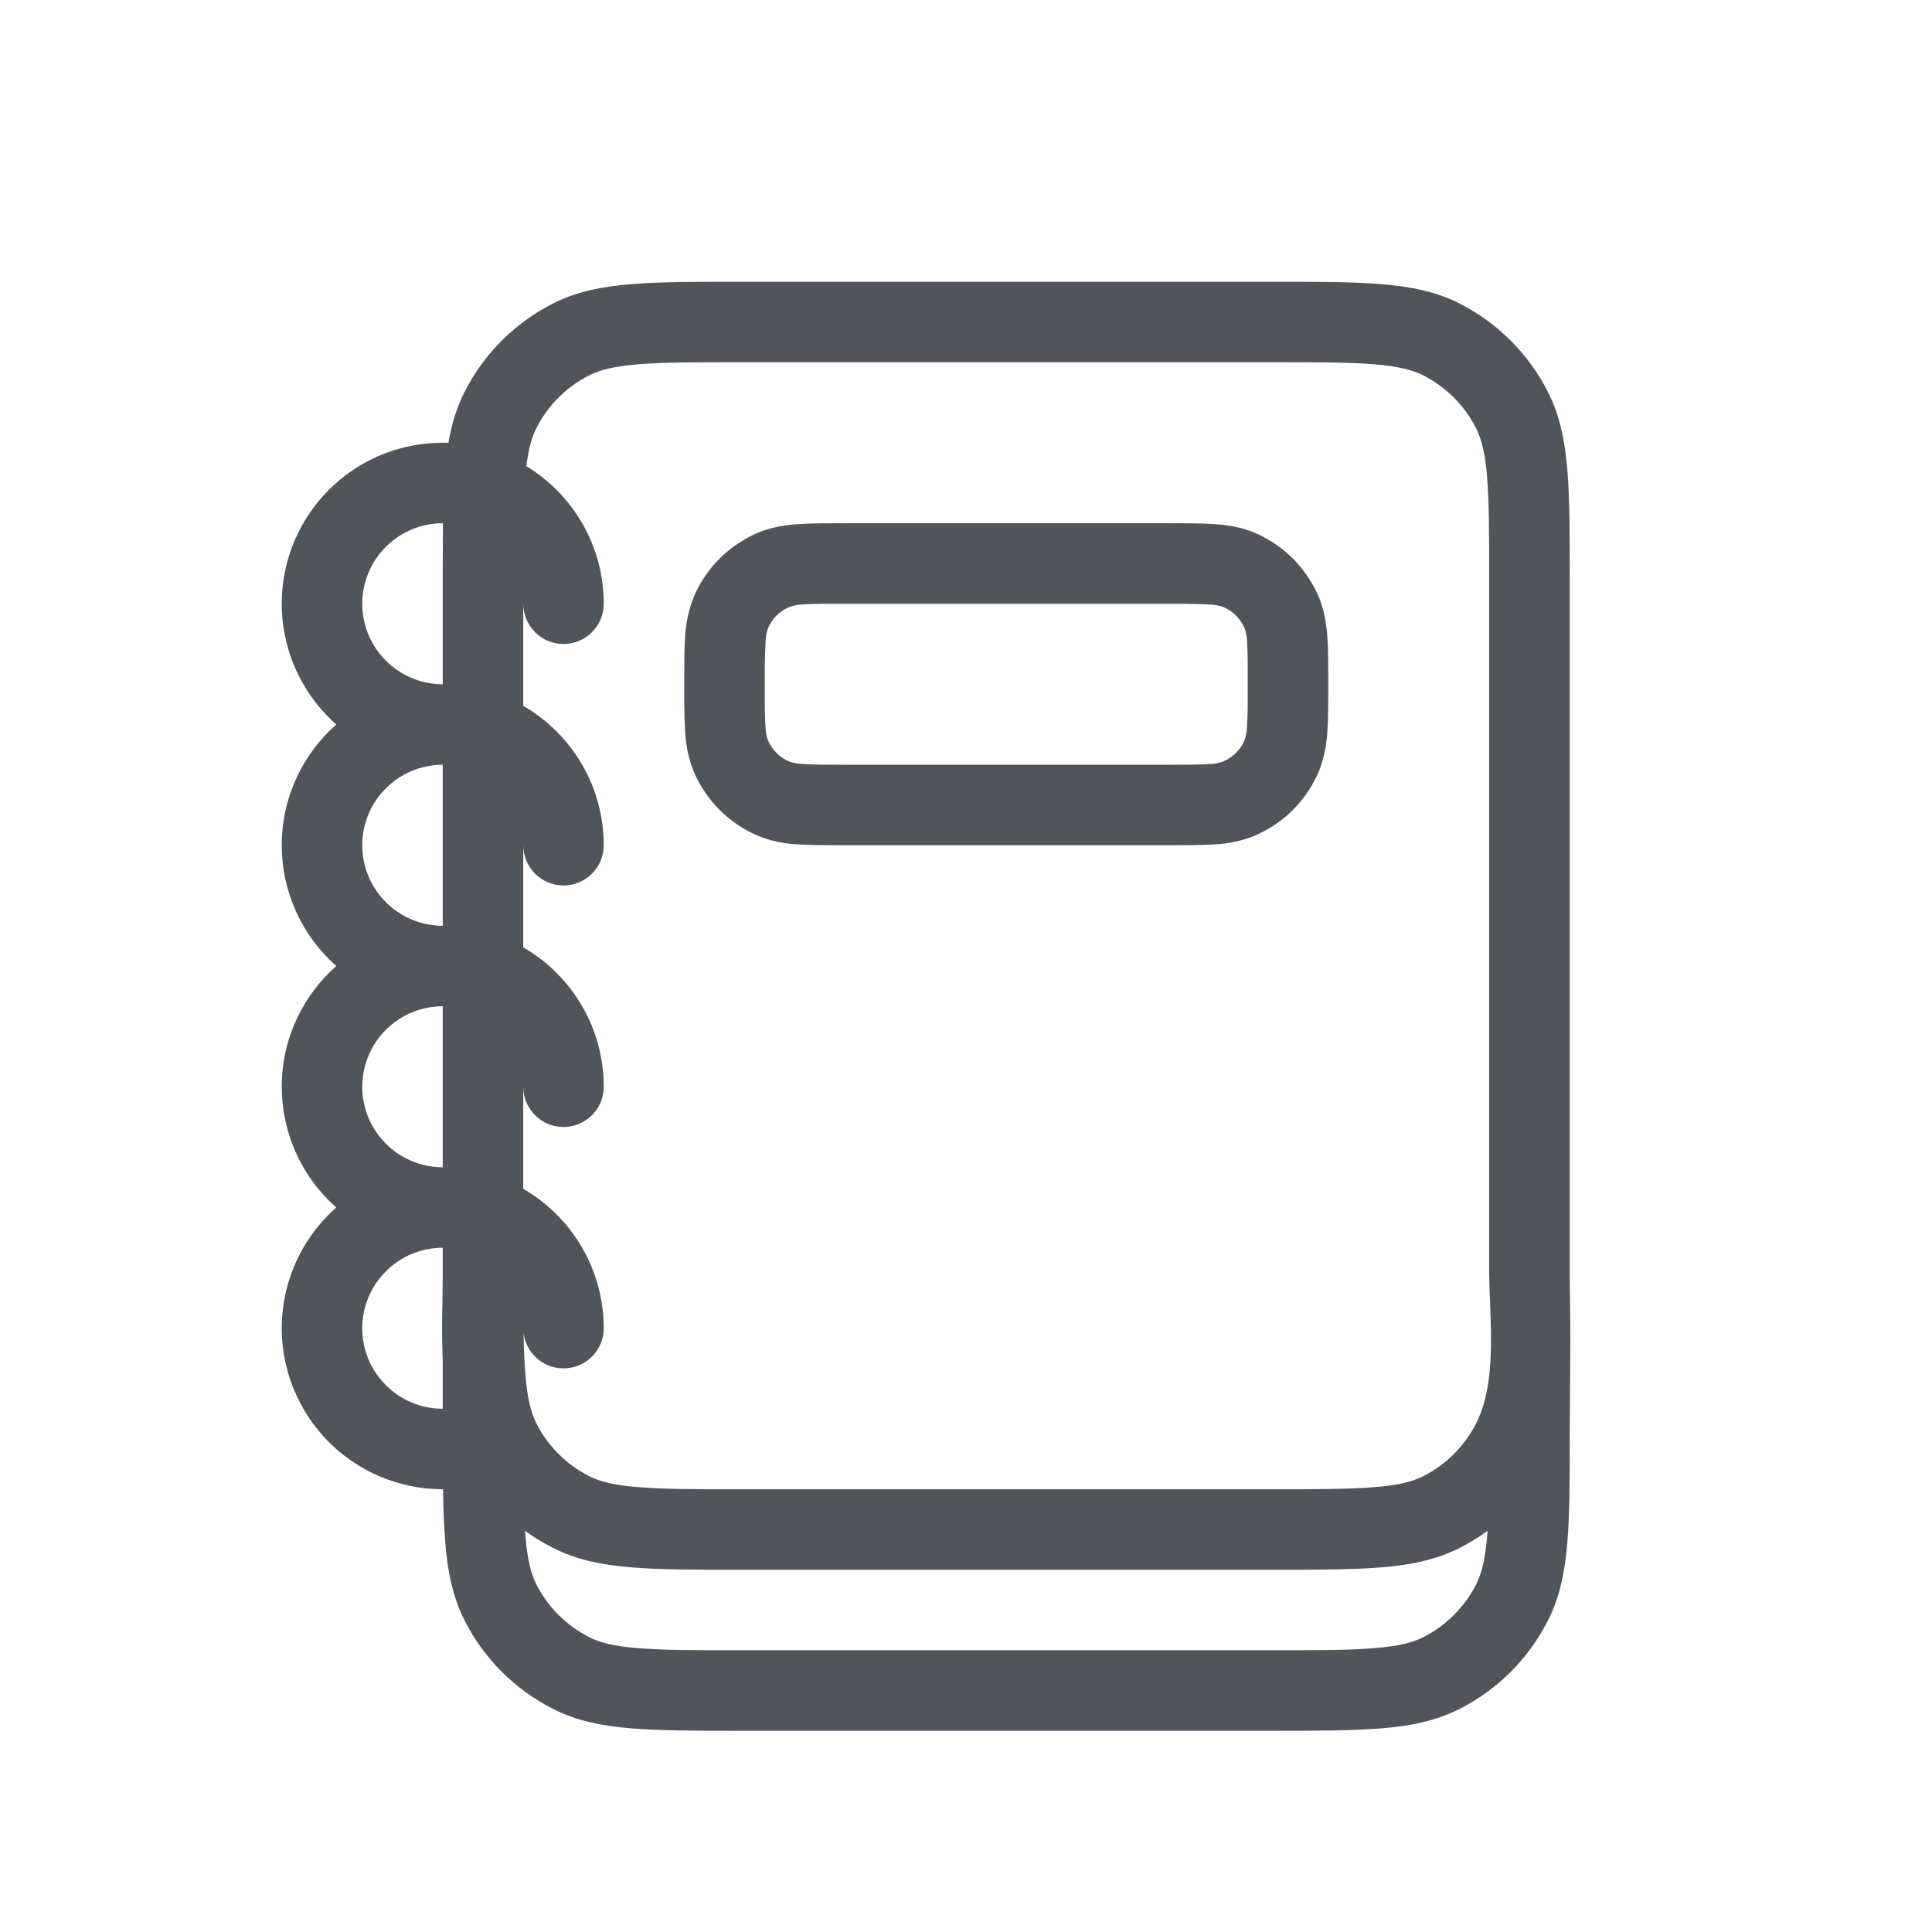
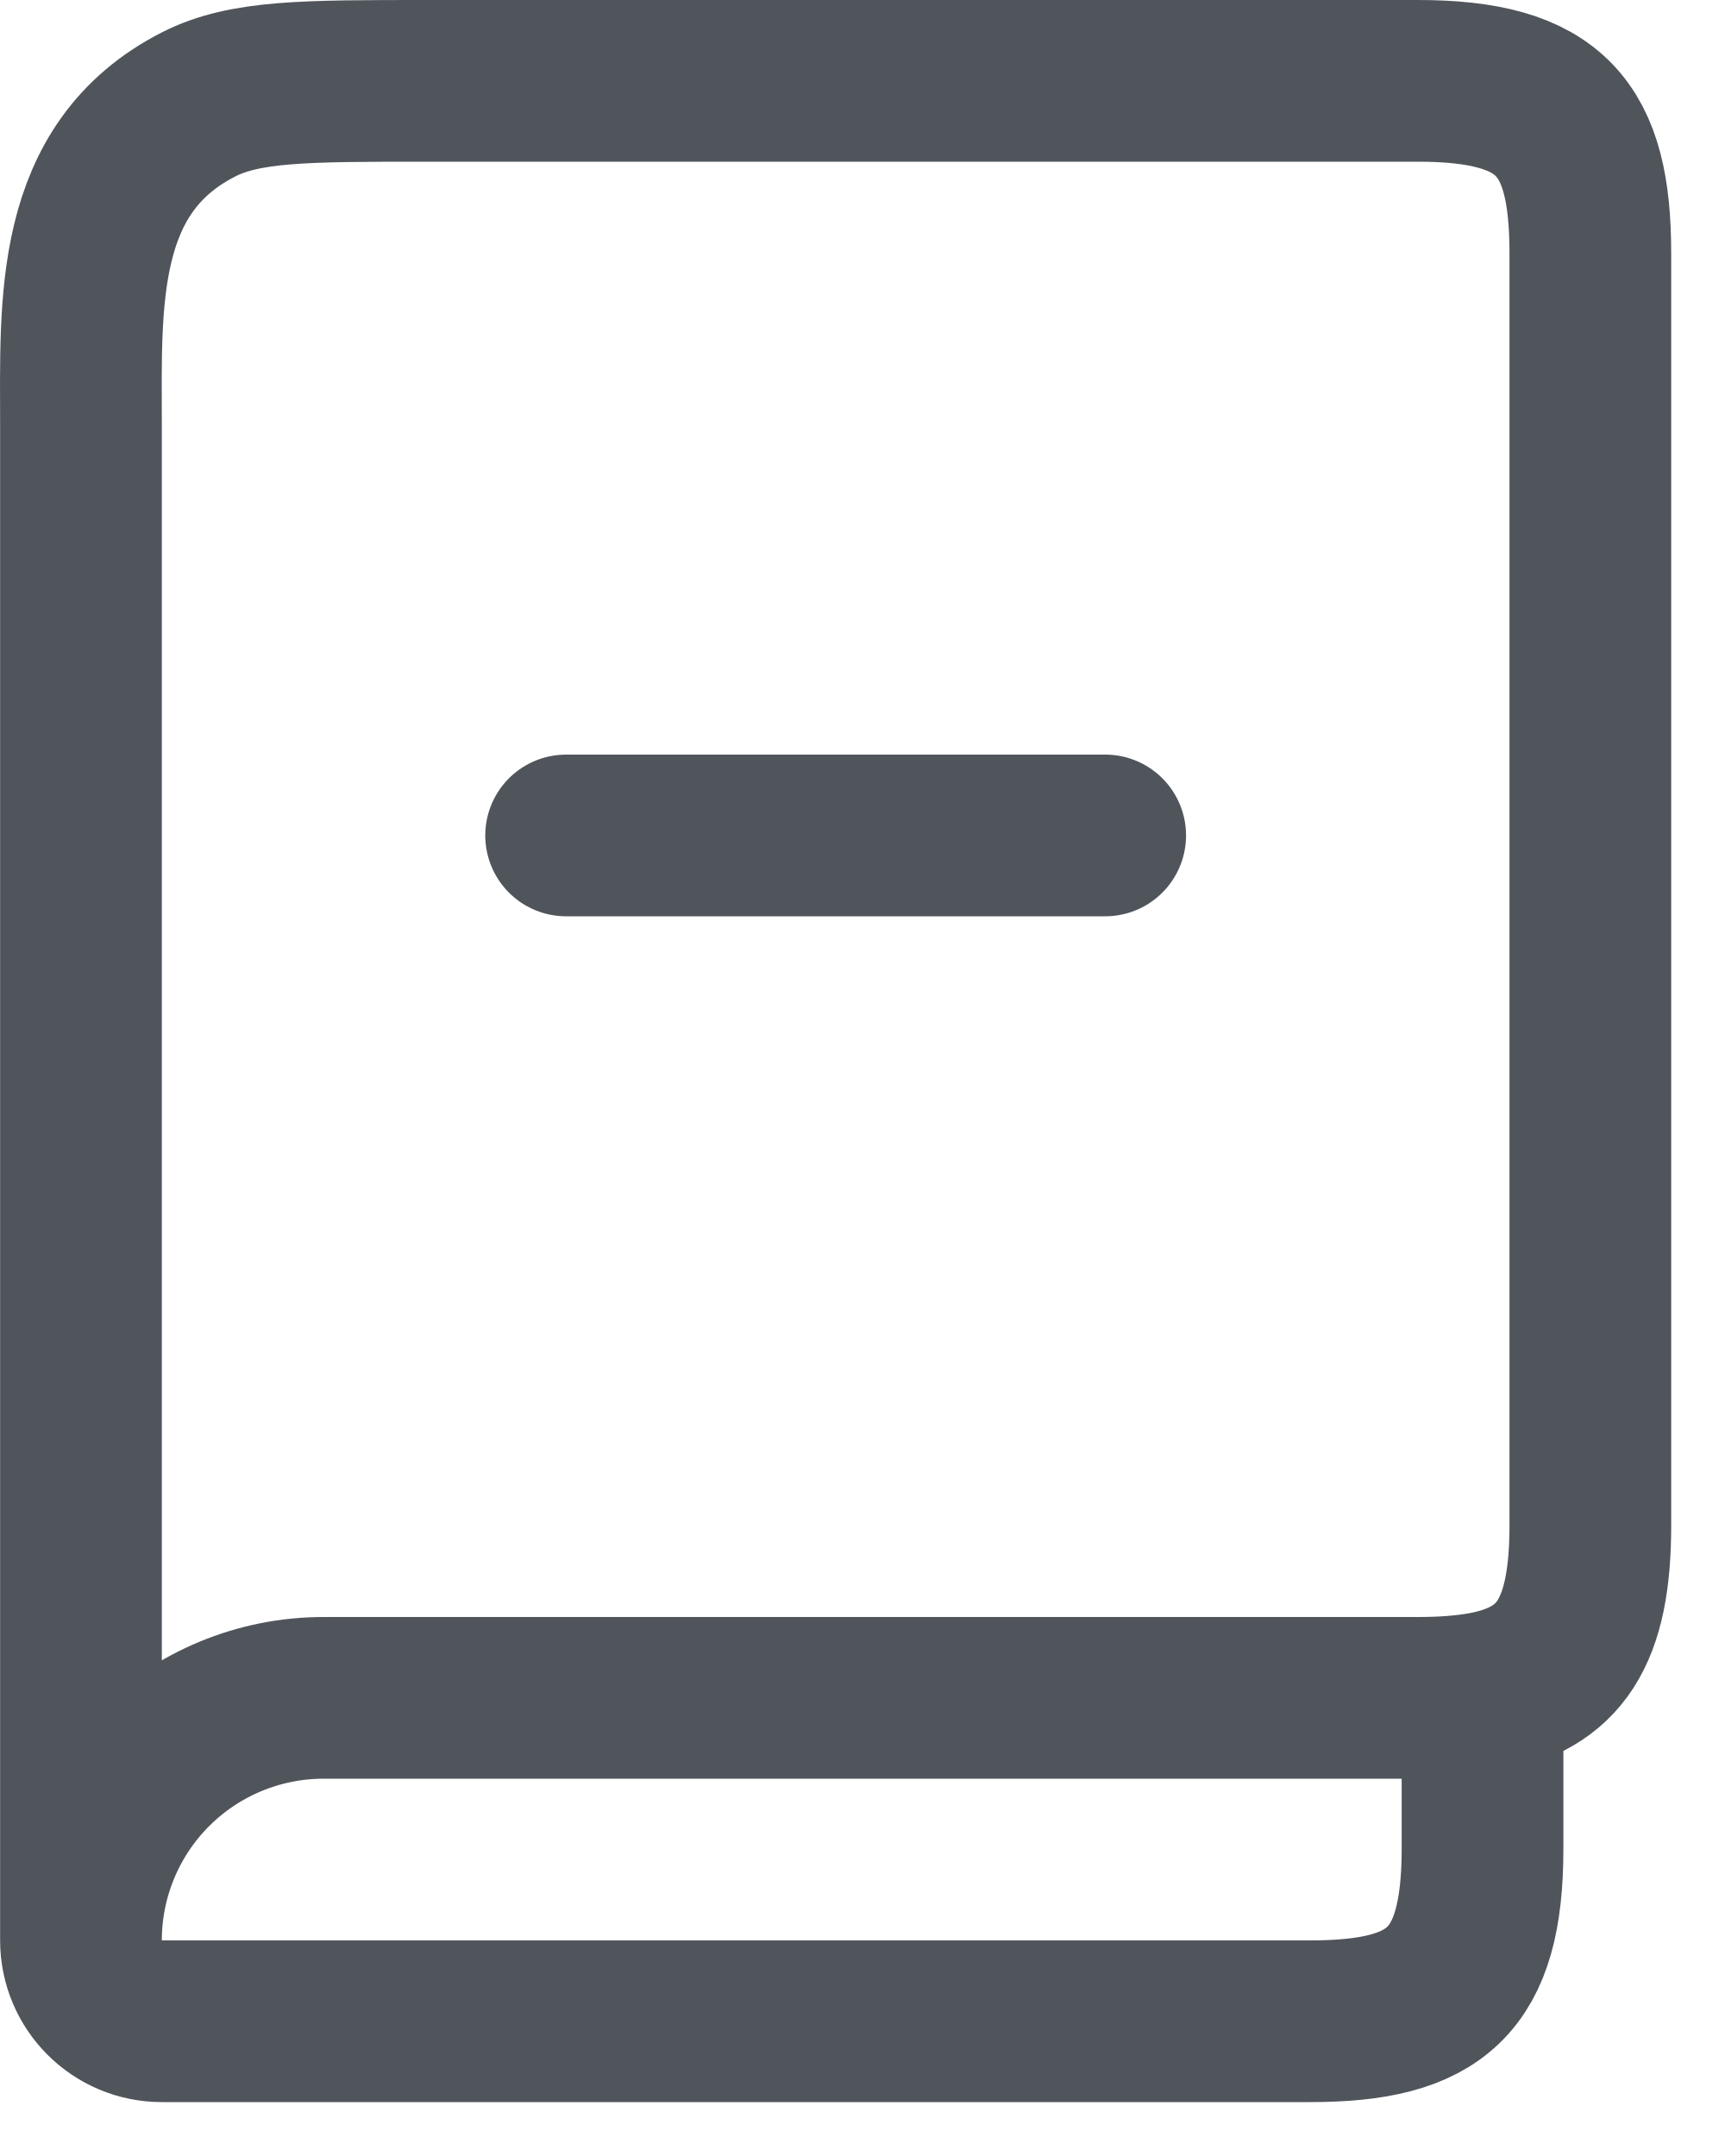
- <svg xmlns="http://www.w3.org/2000/svg" width="18" height="18" viewBox="0 0 18 18" fill="none">
-   <path d="M7.863 4.875H10.887C11.052 4.875 11.194 4.875 11.311 4.883C11.434 4.891 11.558 4.91 11.681 4.96C11.817 5.017 11.941 5.1 12.046 5.204C12.15 5.309 12.233 5.433 12.29 5.569C12.34 5.692 12.358 5.816 12.367 5.939C12.375 6.056 12.375 6.199 12.375 6.363V6.387C12.375 6.552 12.375 6.694 12.367 6.811C12.361 6.937 12.335 7.062 12.29 7.181C12.233 7.317 12.15 7.441 12.046 7.546C11.941 7.65 11.817 7.733 11.681 7.79C11.562 7.836 11.438 7.862 11.311 7.867C11.194 7.875 11.051 7.875 10.887 7.875H7.863C7.698 7.875 7.556 7.875 7.439 7.867C7.312 7.863 7.187 7.836 7.069 7.79C6.933 7.733 6.809 7.65 6.704 7.546C6.6 7.441 6.517 7.317 6.46 7.181C6.414 7.062 6.388 6.937 6.383 6.811C6.376 6.67 6.373 6.528 6.375 6.387V6.363C6.375 6.198 6.375 6.056 6.382 5.939C6.389 5.813 6.415 5.688 6.46 5.569C6.517 5.433 6.6 5.309 6.704 5.204C6.809 5.1 6.933 5.017 7.069 4.96C7.192 4.91 7.315 4.891 7.439 4.883C7.556 4.875 7.699 4.875 7.863 4.875ZM7.49 5.631C7.445 5.632 7.4 5.639 7.357 5.654C7.265 5.692 7.192 5.764 7.154 5.856C7.14 5.899 7.132 5.945 7.132 5.99C7.126 6.118 7.124 6.247 7.125 6.375C7.125 6.555 7.125 6.671 7.131 6.76C7.132 6.805 7.139 6.85 7.153 6.893C7.192 6.985 7.264 7.058 7.356 7.096C7.399 7.11 7.445 7.118 7.49 7.118C7.579 7.125 7.695 7.125 7.875 7.125H10.875C11.055 7.125 11.171 7.125 11.26 7.119C11.305 7.118 11.35 7.111 11.393 7.096C11.485 7.058 11.558 6.986 11.596 6.894C11.61 6.851 11.618 6.805 11.618 6.76C11.625 6.671 11.625 6.555 11.625 6.375C11.625 6.195 11.625 6.079 11.619 5.99C11.618 5.945 11.611 5.9 11.597 5.857C11.558 5.765 11.486 5.692 11.394 5.654C11.351 5.64 11.305 5.632 11.26 5.632C11.132 5.626 11.003 5.624 10.875 5.625H7.875C7.695 5.625 7.579 5.625 7.49 5.631Z" fill="#50555C" />
-   <path d="M6.884 2.625H11.866C12.272 2.625 12.601 2.625 12.866 2.647C13.139 2.669 13.379 2.716 13.601 2.829C13.954 3.009 14.241 3.296 14.42 3.649C14.534 3.871 14.581 4.111 14.603 4.384C14.625 4.65 14.625 4.978 14.625 5.384V11.866C14.625 11.952 14.626 12.04 14.628 12.13C14.632 12.39 14.63 12.649 14.628 12.908L14.625 13.366C14.625 13.772 14.625 14.101 14.603 14.366C14.581 14.639 14.534 14.879 14.42 15.101C14.241 15.454 13.954 15.741 13.601 15.92C13.379 16.034 13.139 16.081 12.866 16.103C12.6 16.125 12.272 16.125 11.866 16.125H6.885C6.479 16.125 6.15 16.125 5.885 16.103C5.612 16.081 5.372 16.034 5.15 15.92C4.797 15.741 4.51 15.454 4.33 15.101C4.217 14.879 4.17 14.639 4.148 14.366C4.136 14.203 4.129 14.039 4.128 13.875H4.125C3.82 13.875 3.523 13.782 3.272 13.609C3.022 13.436 2.83 13.19 2.722 12.905C2.614 12.62 2.596 12.309 2.669 12.014C2.743 11.718 2.904 11.451 3.133 11.25C2.973 11.109 2.845 10.936 2.758 10.742C2.67 10.548 2.625 10.338 2.625 10.125C2.625 9.677 2.822 9.275 3.133 9C2.973 8.859 2.845 8.686 2.758 8.492C2.67 8.298 2.625 8.088 2.625 7.875C2.625 7.427 2.822 7.024 3.133 6.75C2.901 6.545 2.738 6.274 2.666 5.973C2.594 5.673 2.617 5.357 2.731 5.07C2.846 4.782 3.046 4.537 3.305 4.368C3.564 4.199 3.869 4.115 4.178 4.126C4.207 3.955 4.253 3.798 4.329 3.649C4.509 3.296 4.796 3.009 5.149 2.829C5.371 2.716 5.611 2.669 5.884 2.647C6.15 2.625 6.479 2.625 6.885 2.625M4.875 5.623V6.576C5.103 6.708 5.292 6.897 5.424 7.125C5.556 7.353 5.625 7.612 5.625 7.875C5.625 7.974 5.586 8.07 5.515 8.14C5.445 8.21 5.35 8.25 5.25 8.25C5.151 8.25 5.055 8.21 4.985 8.14C4.915 8.07 4.875 7.974 4.875 7.875V7.873V8.826C5.103 8.958 5.292 9.147 5.424 9.375C5.556 9.603 5.625 9.862 5.625 10.125C5.625 10.225 5.586 10.32 5.515 10.39C5.445 10.46 5.35 10.5 5.25 10.5C5.151 10.5 5.055 10.46 4.985 10.39C4.915 10.32 4.875 10.225 4.875 10.125V10.123V11.076C5.103 11.208 5.292 11.397 5.424 11.625C5.556 11.853 5.625 12.112 5.625 12.375C5.625 12.47 5.588 12.562 5.523 12.631C5.458 12.701 5.368 12.742 5.273 12.748C5.178 12.754 5.085 12.724 5.011 12.663C4.938 12.602 4.89 12.516 4.878 12.421C4.88 12.568 4.886 12.695 4.895 12.804C4.913 13.031 4.947 13.162 4.997 13.261C5.105 13.473 5.277 13.645 5.489 13.753C5.588 13.803 5.719 13.838 5.945 13.855C6.177 13.875 6.474 13.875 6.9 13.875H11.85C12.276 13.875 12.574 13.875 12.805 13.855C13.031 13.838 13.162 13.803 13.261 13.753C13.473 13.645 13.645 13.473 13.753 13.261C13.822 13.125 13.858 12.968 13.876 12.805C13.899 12.587 13.891 12.358 13.883 12.143L13.877 12L13.874 11.85V5.4C13.874 4.974 13.874 4.677 13.855 4.445C13.837 4.219 13.802 4.088 13.752 3.989C13.644 3.777 13.472 3.605 13.26 3.497C13.161 3.447 13.031 3.413 12.804 3.394C12.573 3.375 12.275 3.375 11.849 3.375H6.9C6.474 3.375 6.177 3.375 5.945 3.394C5.719 3.413 5.588 3.447 5.489 3.497C5.277 3.605 5.105 3.777 4.997 3.989C4.955 4.072 4.925 4.177 4.904 4.343C5.336 4.606 5.625 5.082 5.625 5.625C5.625 5.724 5.586 5.82 5.515 5.89C5.445 5.96 5.35 6 5.25 6C5.151 6 5.055 5.96 4.985 5.89C4.915 5.82 4.875 5.724 4.875 5.625V5.623ZM4.127 4.875H4.125C3.926 4.875 3.735 4.954 3.595 5.095C3.454 5.235 3.375 5.426 3.375 5.625C3.375 5.824 3.454 6.015 3.595 6.155C3.735 6.296 3.926 6.375 4.125 6.375V5.384C4.125 5.199 4.126 5.029 4.127 4.875ZM4.125 7.125C3.926 7.125 3.735 7.204 3.595 7.345C3.454 7.485 3.375 7.676 3.375 7.875C3.375 8.074 3.454 8.265 3.595 8.405C3.735 8.546 3.926 8.625 4.125 8.625V7.125ZM4.125 9.375C3.926 9.375 3.735 9.454 3.595 9.595C3.454 9.735 3.375 9.926 3.375 10.125C3.375 10.324 3.454 10.515 3.595 10.655C3.735 10.796 3.926 10.875 4.125 10.875V9.375ZM4.125 11.625C3.926 11.625 3.735 11.704 3.595 11.845C3.454 11.985 3.375 12.176 3.375 12.375C3.375 12.574 3.454 12.765 3.595 12.905C3.735 13.046 3.926 13.125 4.125 13.125V12.691C4.118 12.505 4.117 12.318 4.122 12.13L4.125 11.866V11.625ZM5.149 14.42C5.059 14.374 4.972 14.322 4.891 14.262L4.895 14.305C4.913 14.531 4.947 14.662 4.997 14.761C5.105 14.973 5.277 15.145 5.489 15.253C5.588 15.303 5.719 15.338 5.945 15.355C6.177 15.375 6.474 15.375 6.9 15.375H11.85C12.276 15.375 12.574 15.375 12.805 15.355C13.031 15.338 13.162 15.303 13.261 15.253C13.473 15.145 13.645 14.973 13.753 14.761C13.803 14.662 13.838 14.531 13.856 14.305L13.859 14.262C13.778 14.322 13.692 14.375 13.601 14.421C13.379 14.534 13.139 14.581 12.866 14.603C12.6 14.625 12.272 14.625 11.866 14.625H6.884C6.479 14.625 6.151 14.625 5.885 14.603C5.612 14.581 5.372 14.534 5.15 14.42" fill="#50555C" />
+ <svg xmlns="http://www.w3.org/2000/svg" width="16" height="20" viewBox="0 0 16 20" fill="none">
+   <path d="M0.751 18C0.751 18.414 1.087 18.75 1.501 18.75H12.153C13.316 18.75 13.751 18.385 13.751 17.15V15.705M0.751 18C0.751 17.403 0.988 16.831 1.41 16.409C1.832 15.987 2.405 15.75 3.001 15.75H13.153C13.379 15.75 13.579 15.735 13.751 15.705M0.751 18V3.95C0.751 2.814 0.679 1.561 1.843 0.968C2.271 0.75 2.831 0.75 3.951 0.75H13.151C14.387 0.75 14.751 1.187 14.751 2.35V14.15C14.751 15.145 14.469 15.575 13.751 15.705M5.251 7.75H10.251" stroke="#50555C" stroke-width="1.5" stroke-linecap="round" stroke-linejoin="round" />
</svg>
